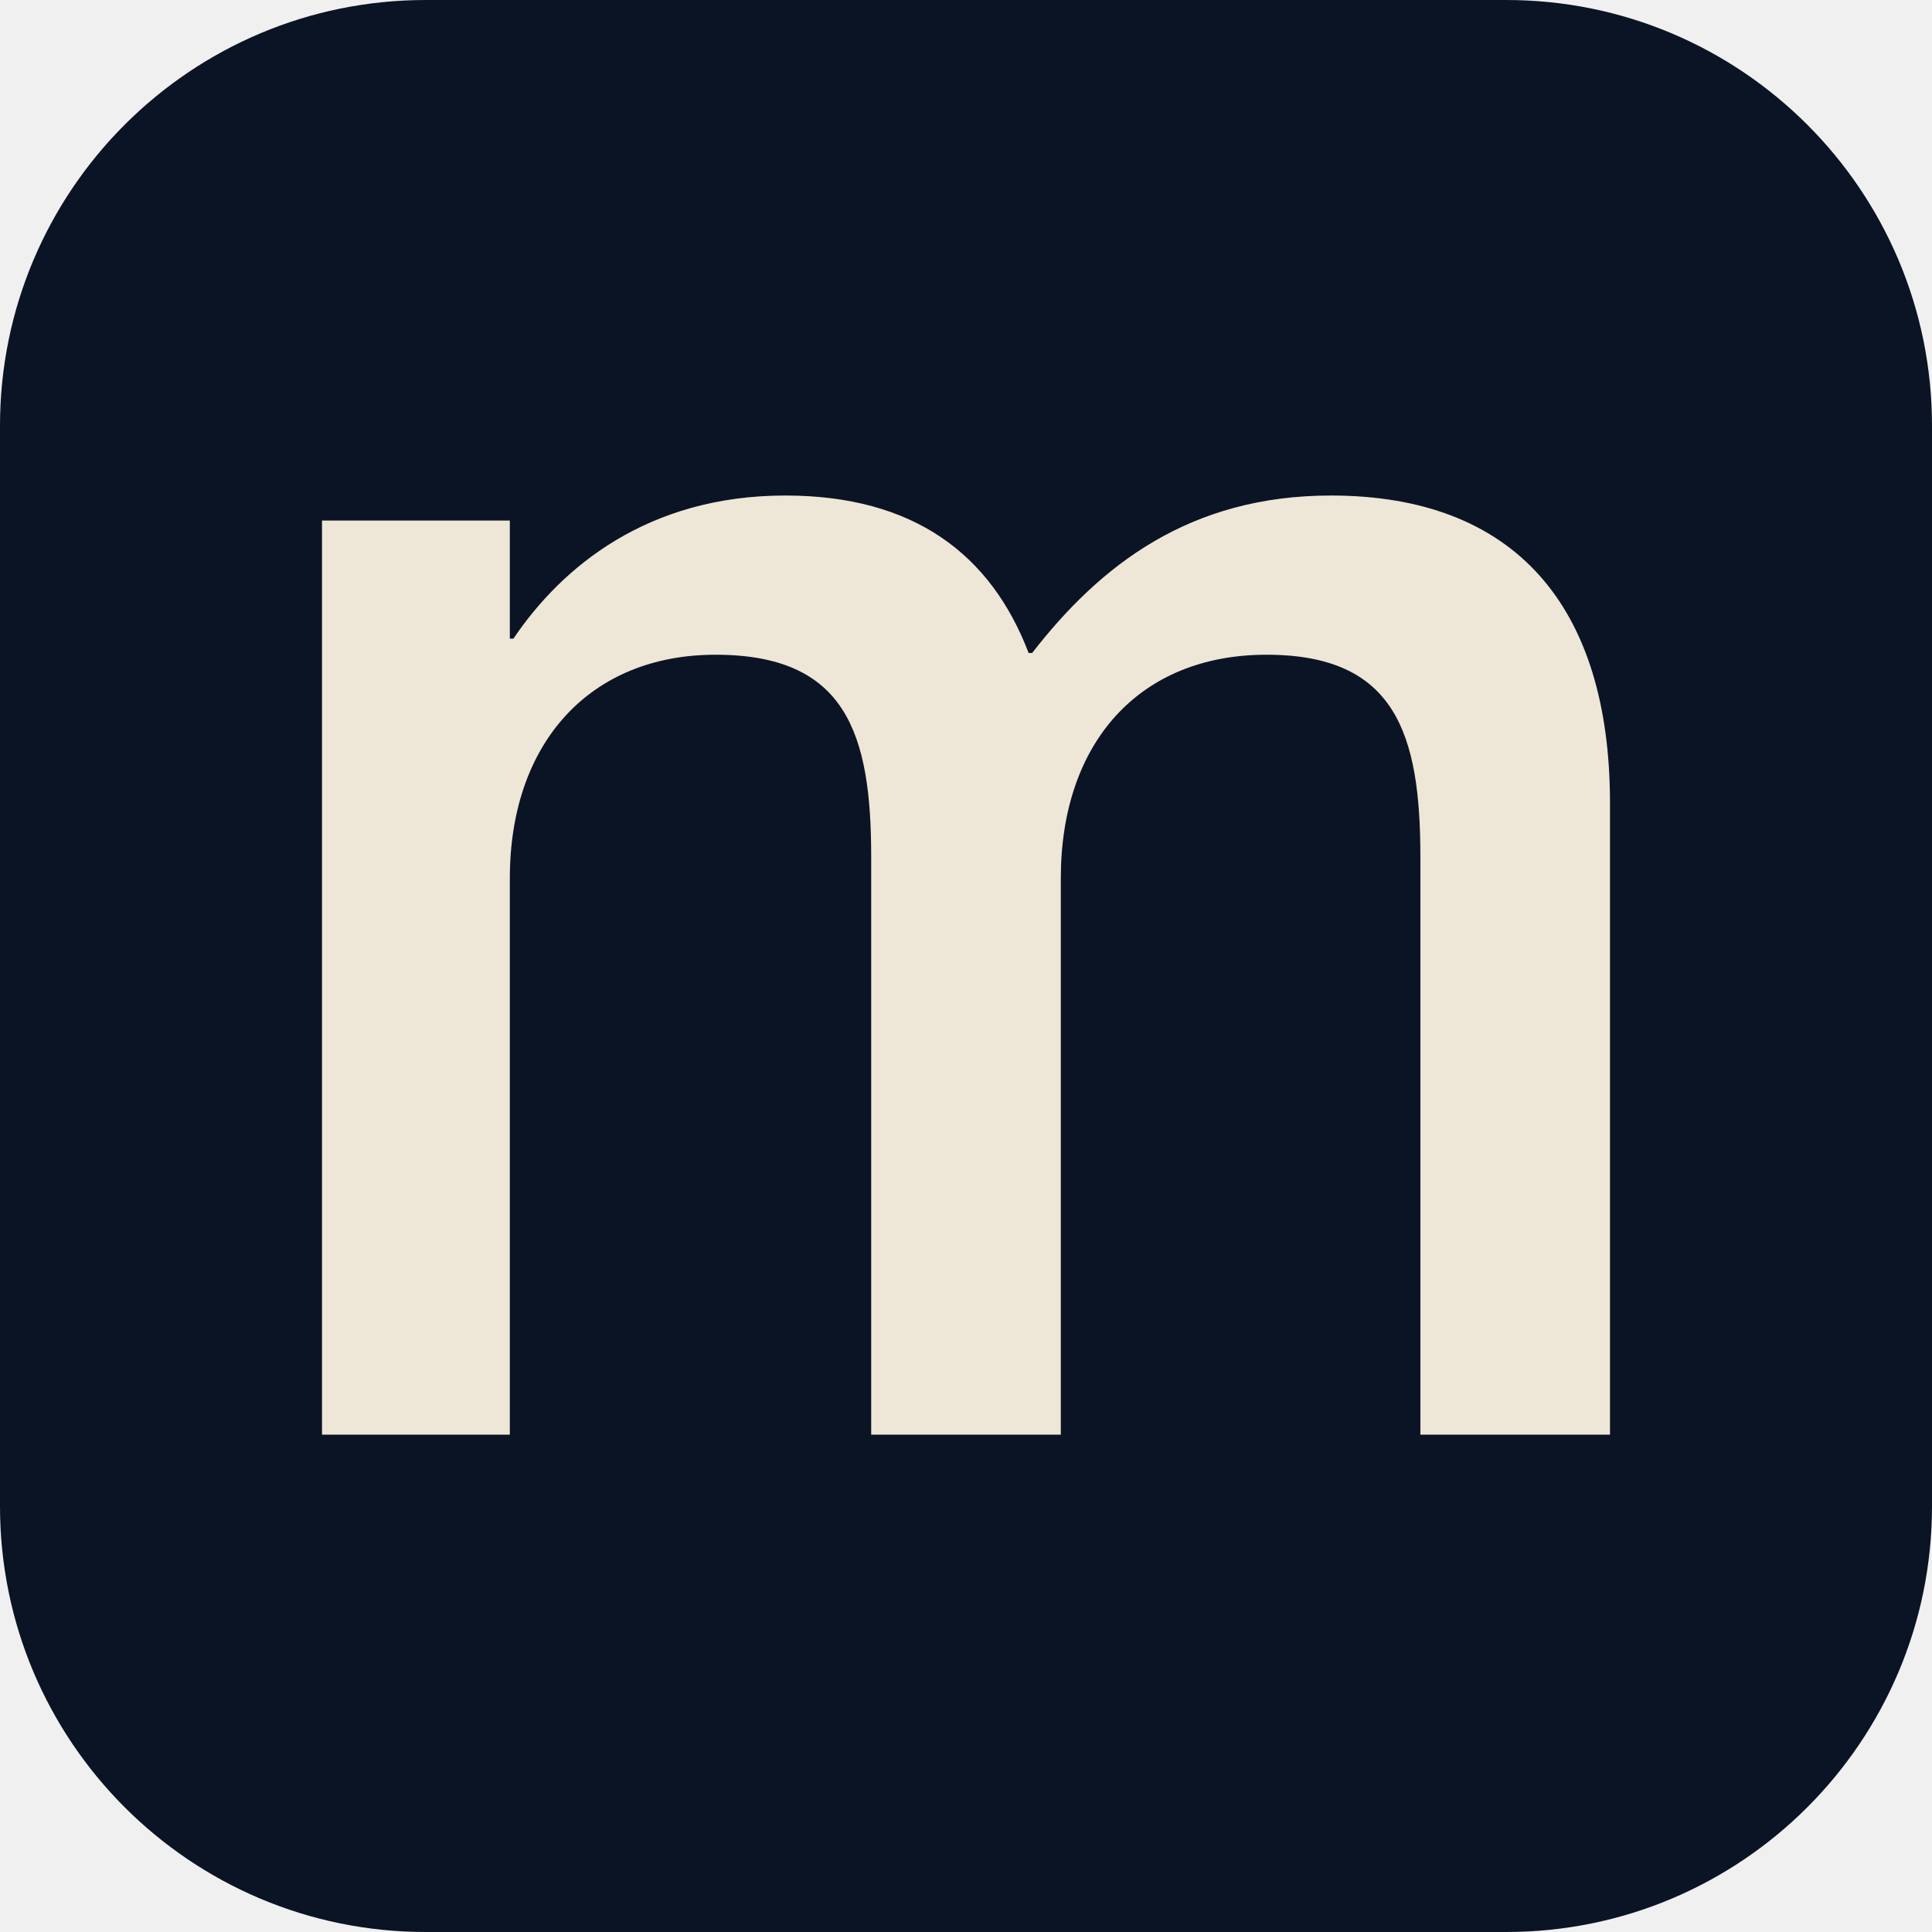
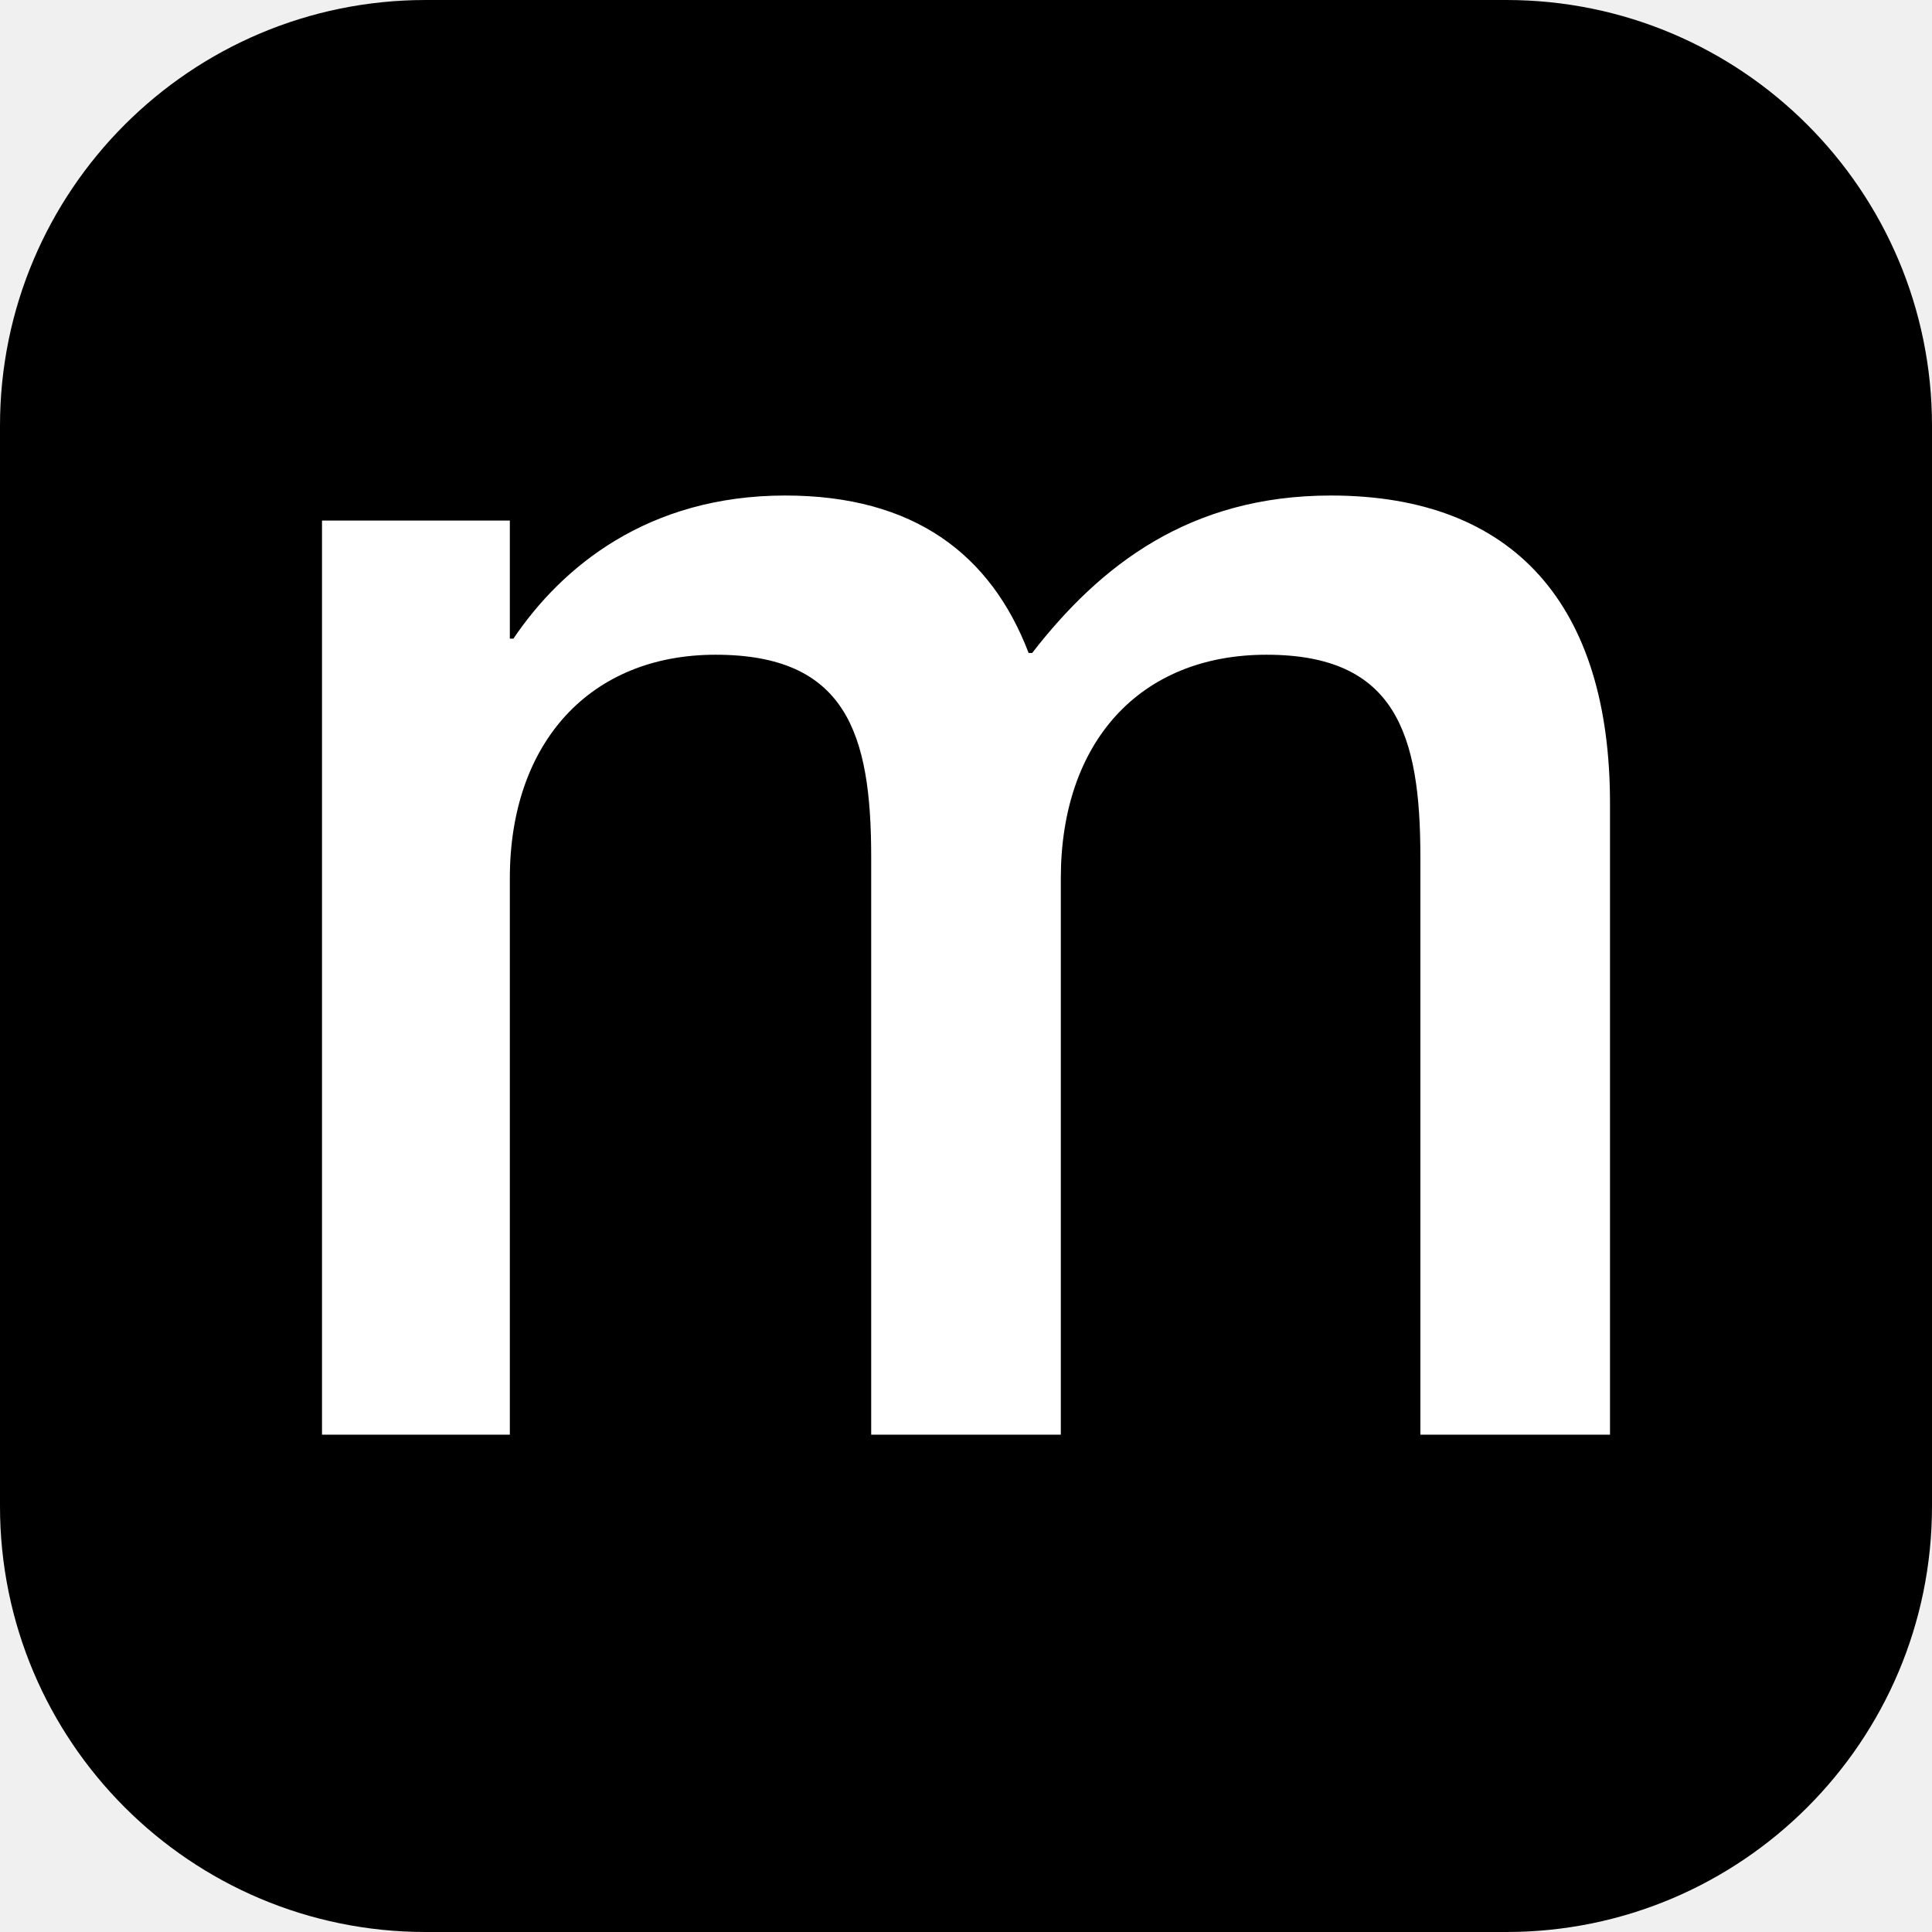
<svg xmlns="http://www.w3.org/2000/svg" viewBox="-130 -802 1080 1080">
-   <rect x="-130" y="-802" width="1080" height="1080" rx="238" fill="#0b1424" />
-   <g fill="#eee6d7" transform="scale(1 -1)">
+   <rect x="-130" y="-802" width="1080" height="1080" rx="238" fill="#000000" />
+   <g fill="#ffffff" transform="scale(1 -1)">
    <path transform="translate(0 0)" d="M614 525C535 525 485 486 447 437H445C424 492 381 525 309 525C232 525 184 485 157 445H155V511H50V0H155V311C155 387 200 436 270 436C343 436 357 392 357 323V0H463V311C463 387 507 436 578 436C650 436 664 392 664 323V0H770V353C770 463 717 525 614 525Z" />
  </g>
</svg>
